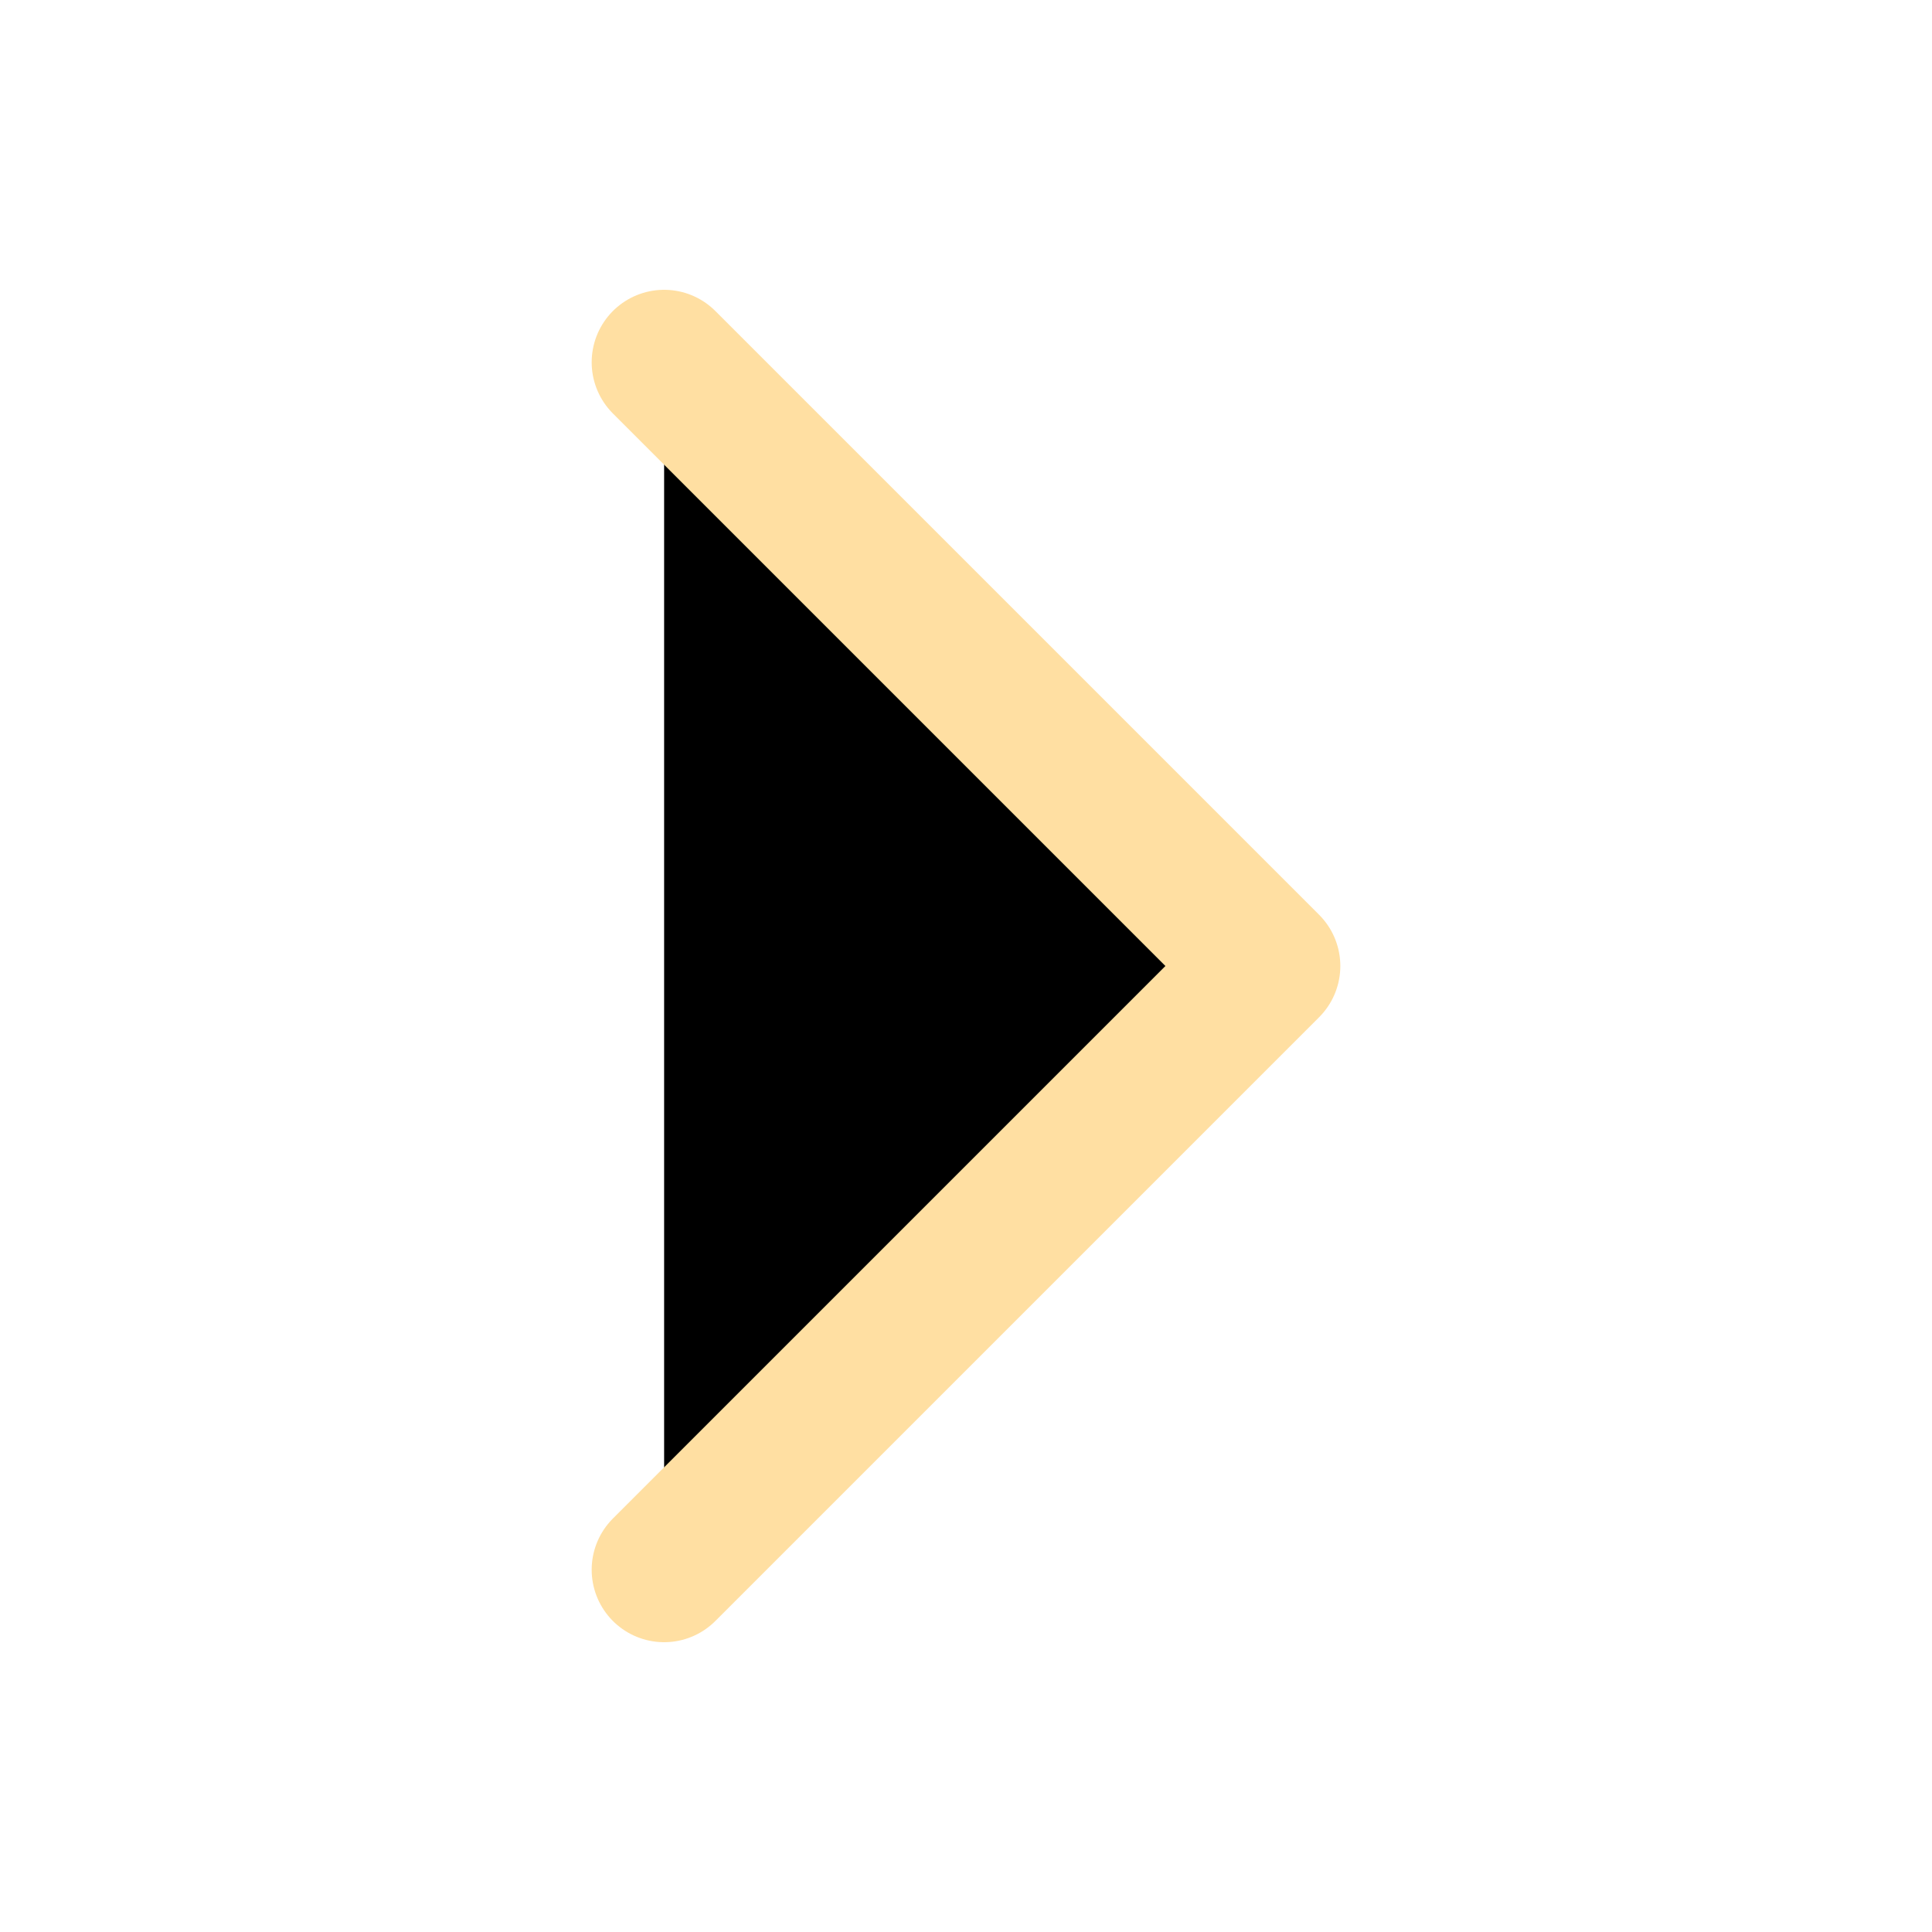
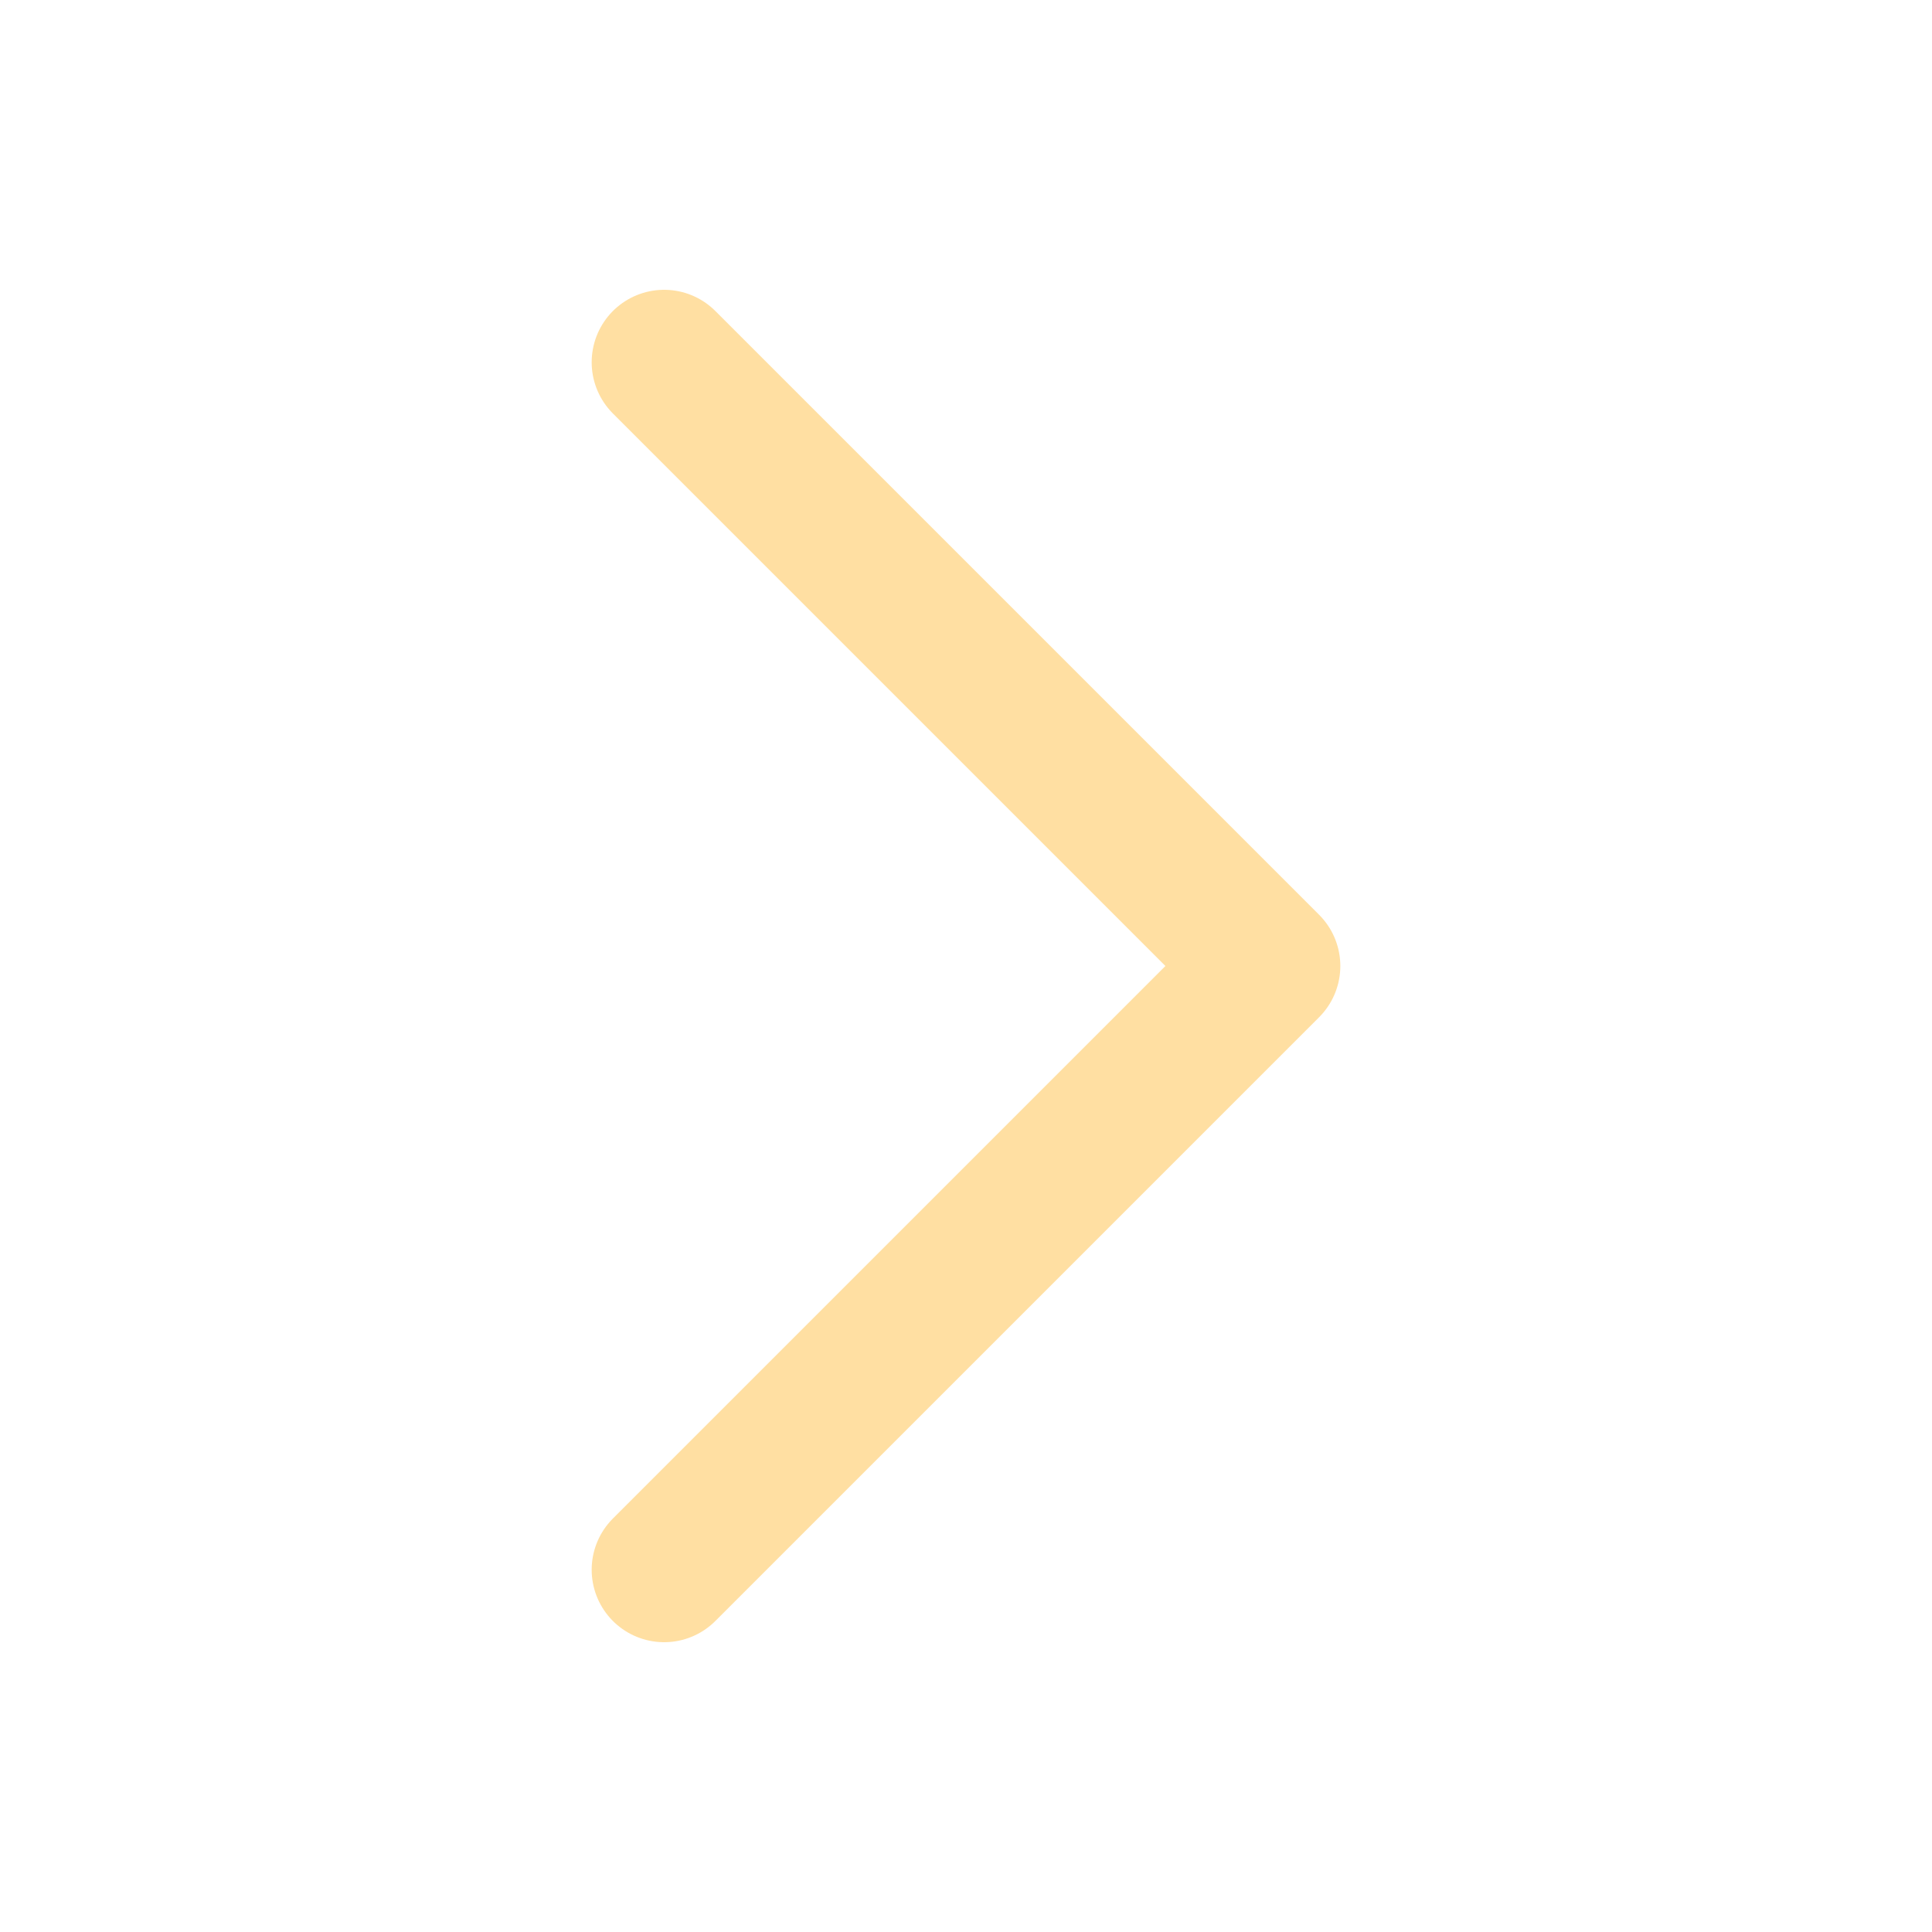
- <svg xmlns="http://www.w3.org/2000/svg" width="20" height="20" viewBox="0 0 20 20" stroke="#FFDFA2">
-   <path d="M6.875 3.75L13.125 10L6.875 16.25" stroke-width="1.5" stroke-linecap="round" stroke-linejoin="round" />
+ <svg xmlns="http://www.w3.org/2000/svg" width="20" height="20" viewBox="0 0 20 20" fill="none">
+   <path d="M6.875 3.75L13.125 10L6.875 16.25" stroke="#FFDFA2" stroke-width="1.5" stroke-linecap="round" stroke-linejoin="round" />
</svg>
